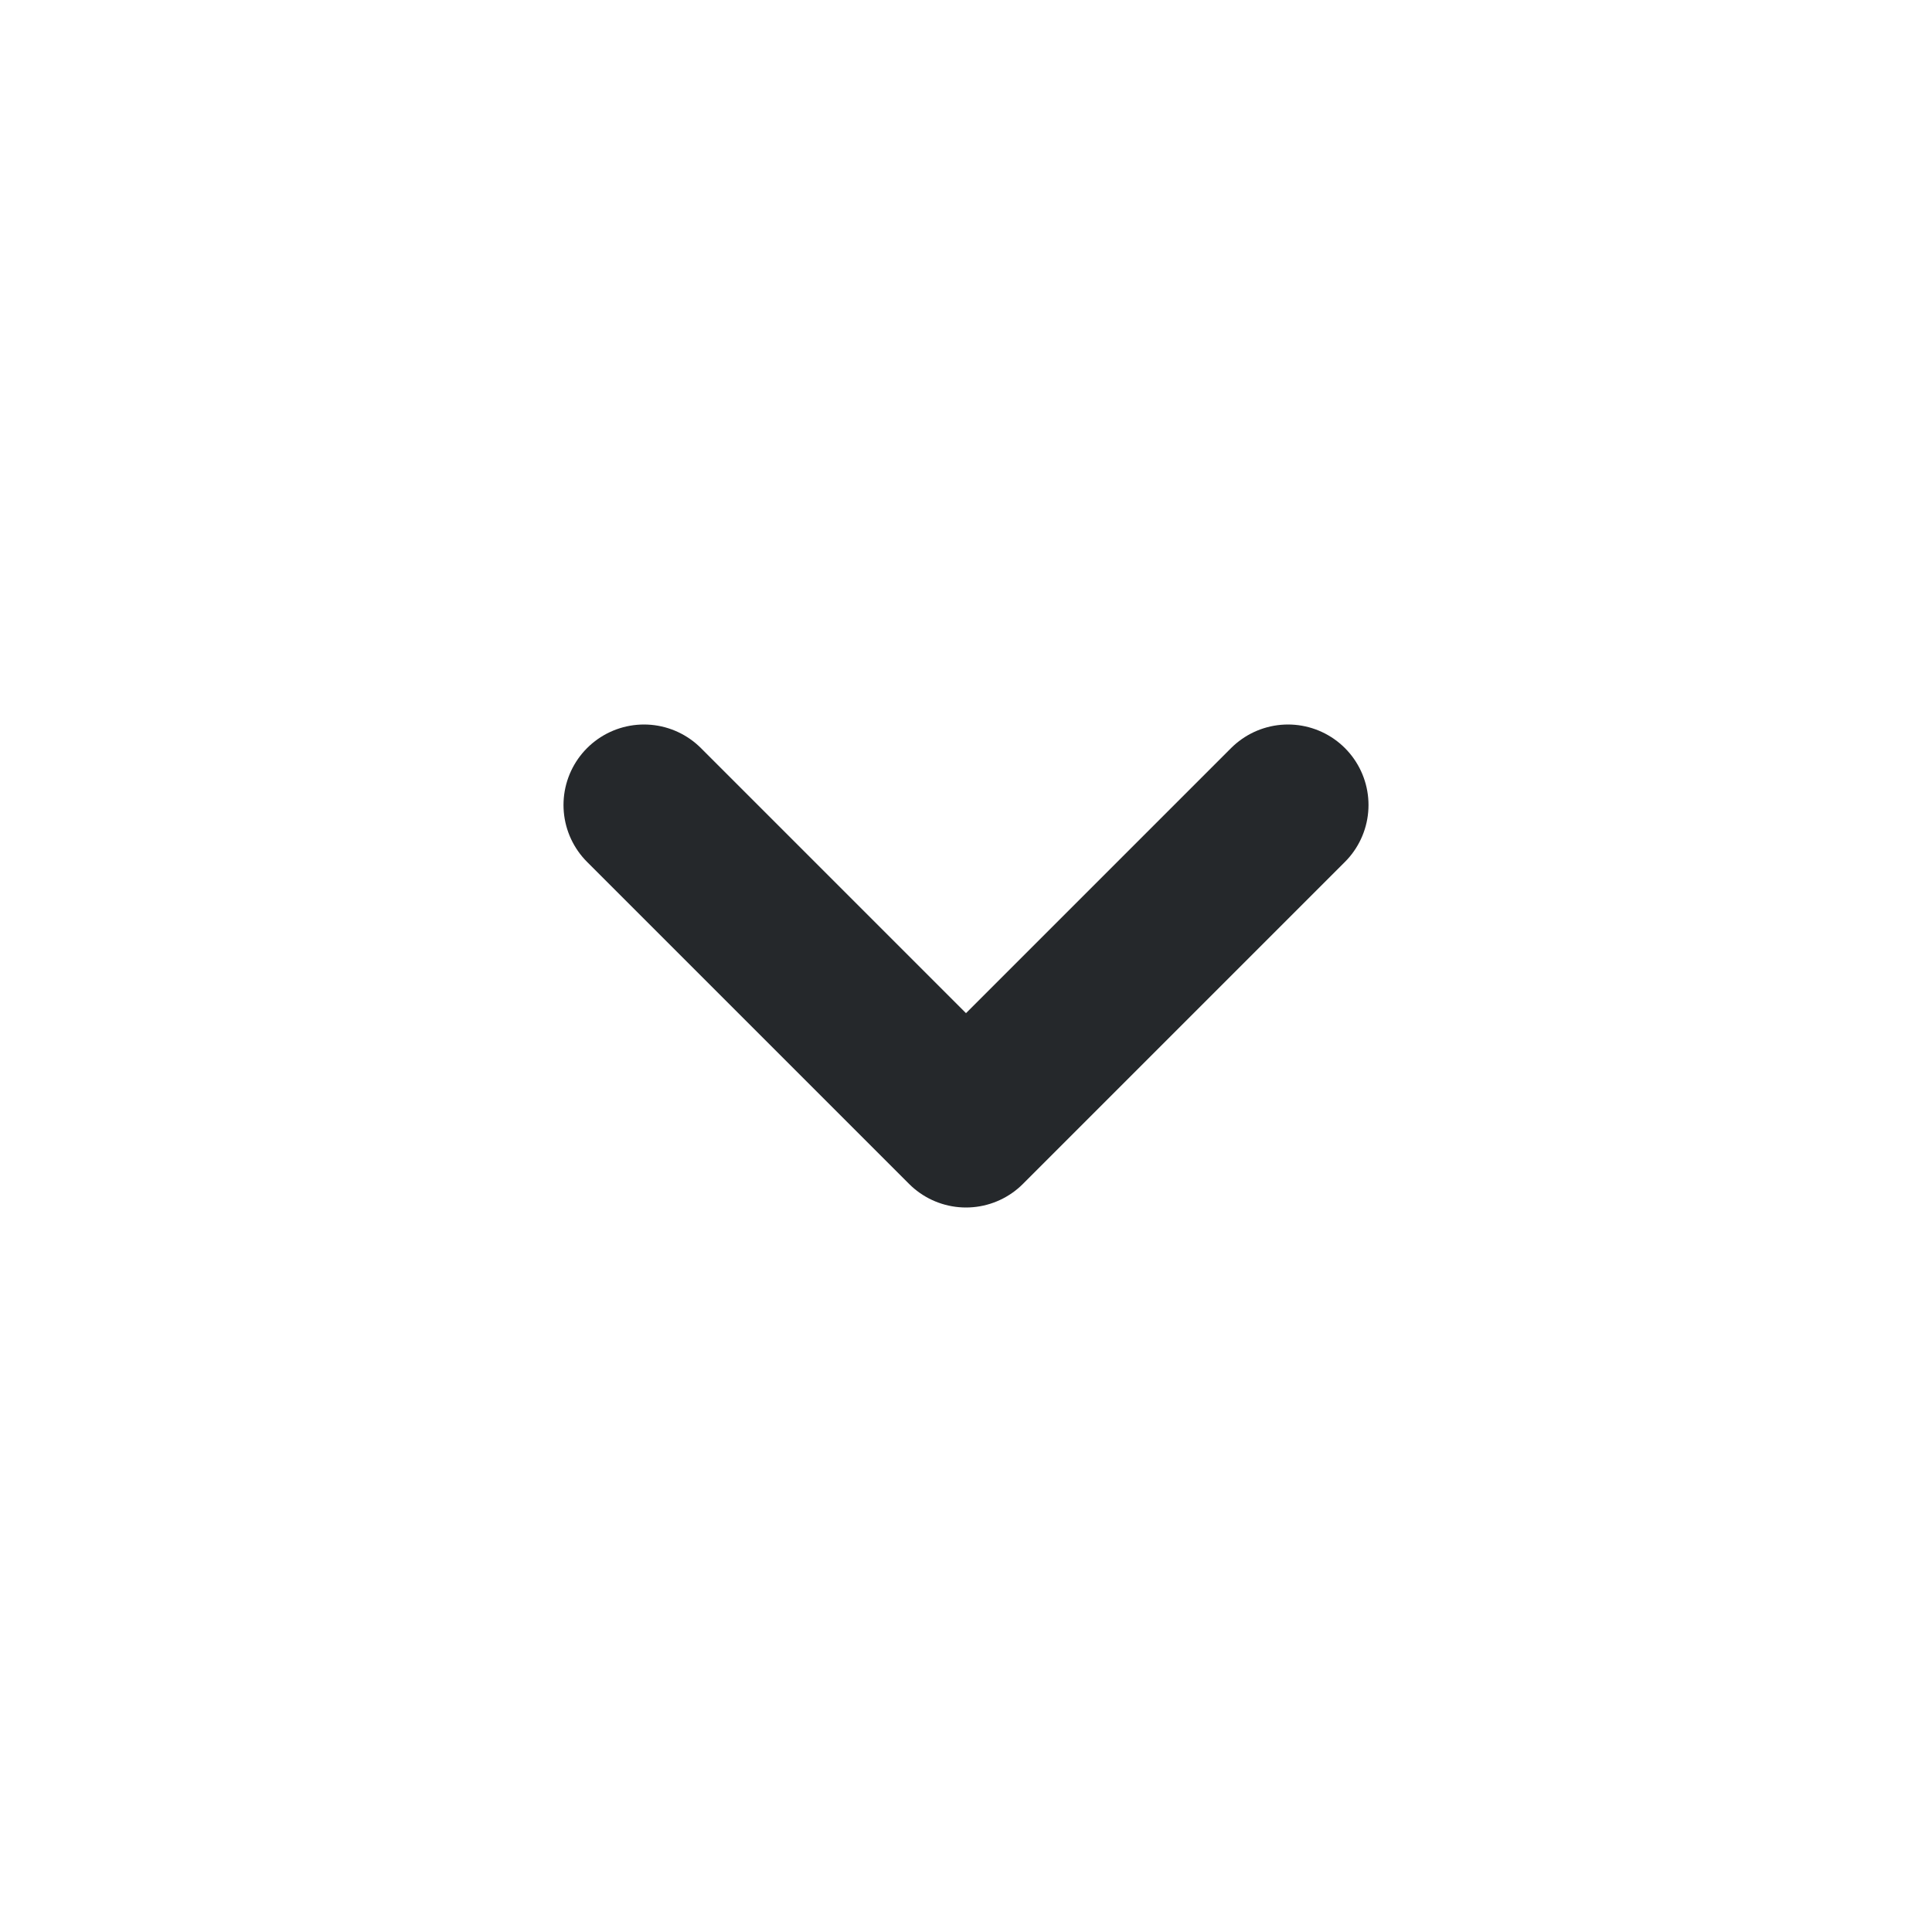
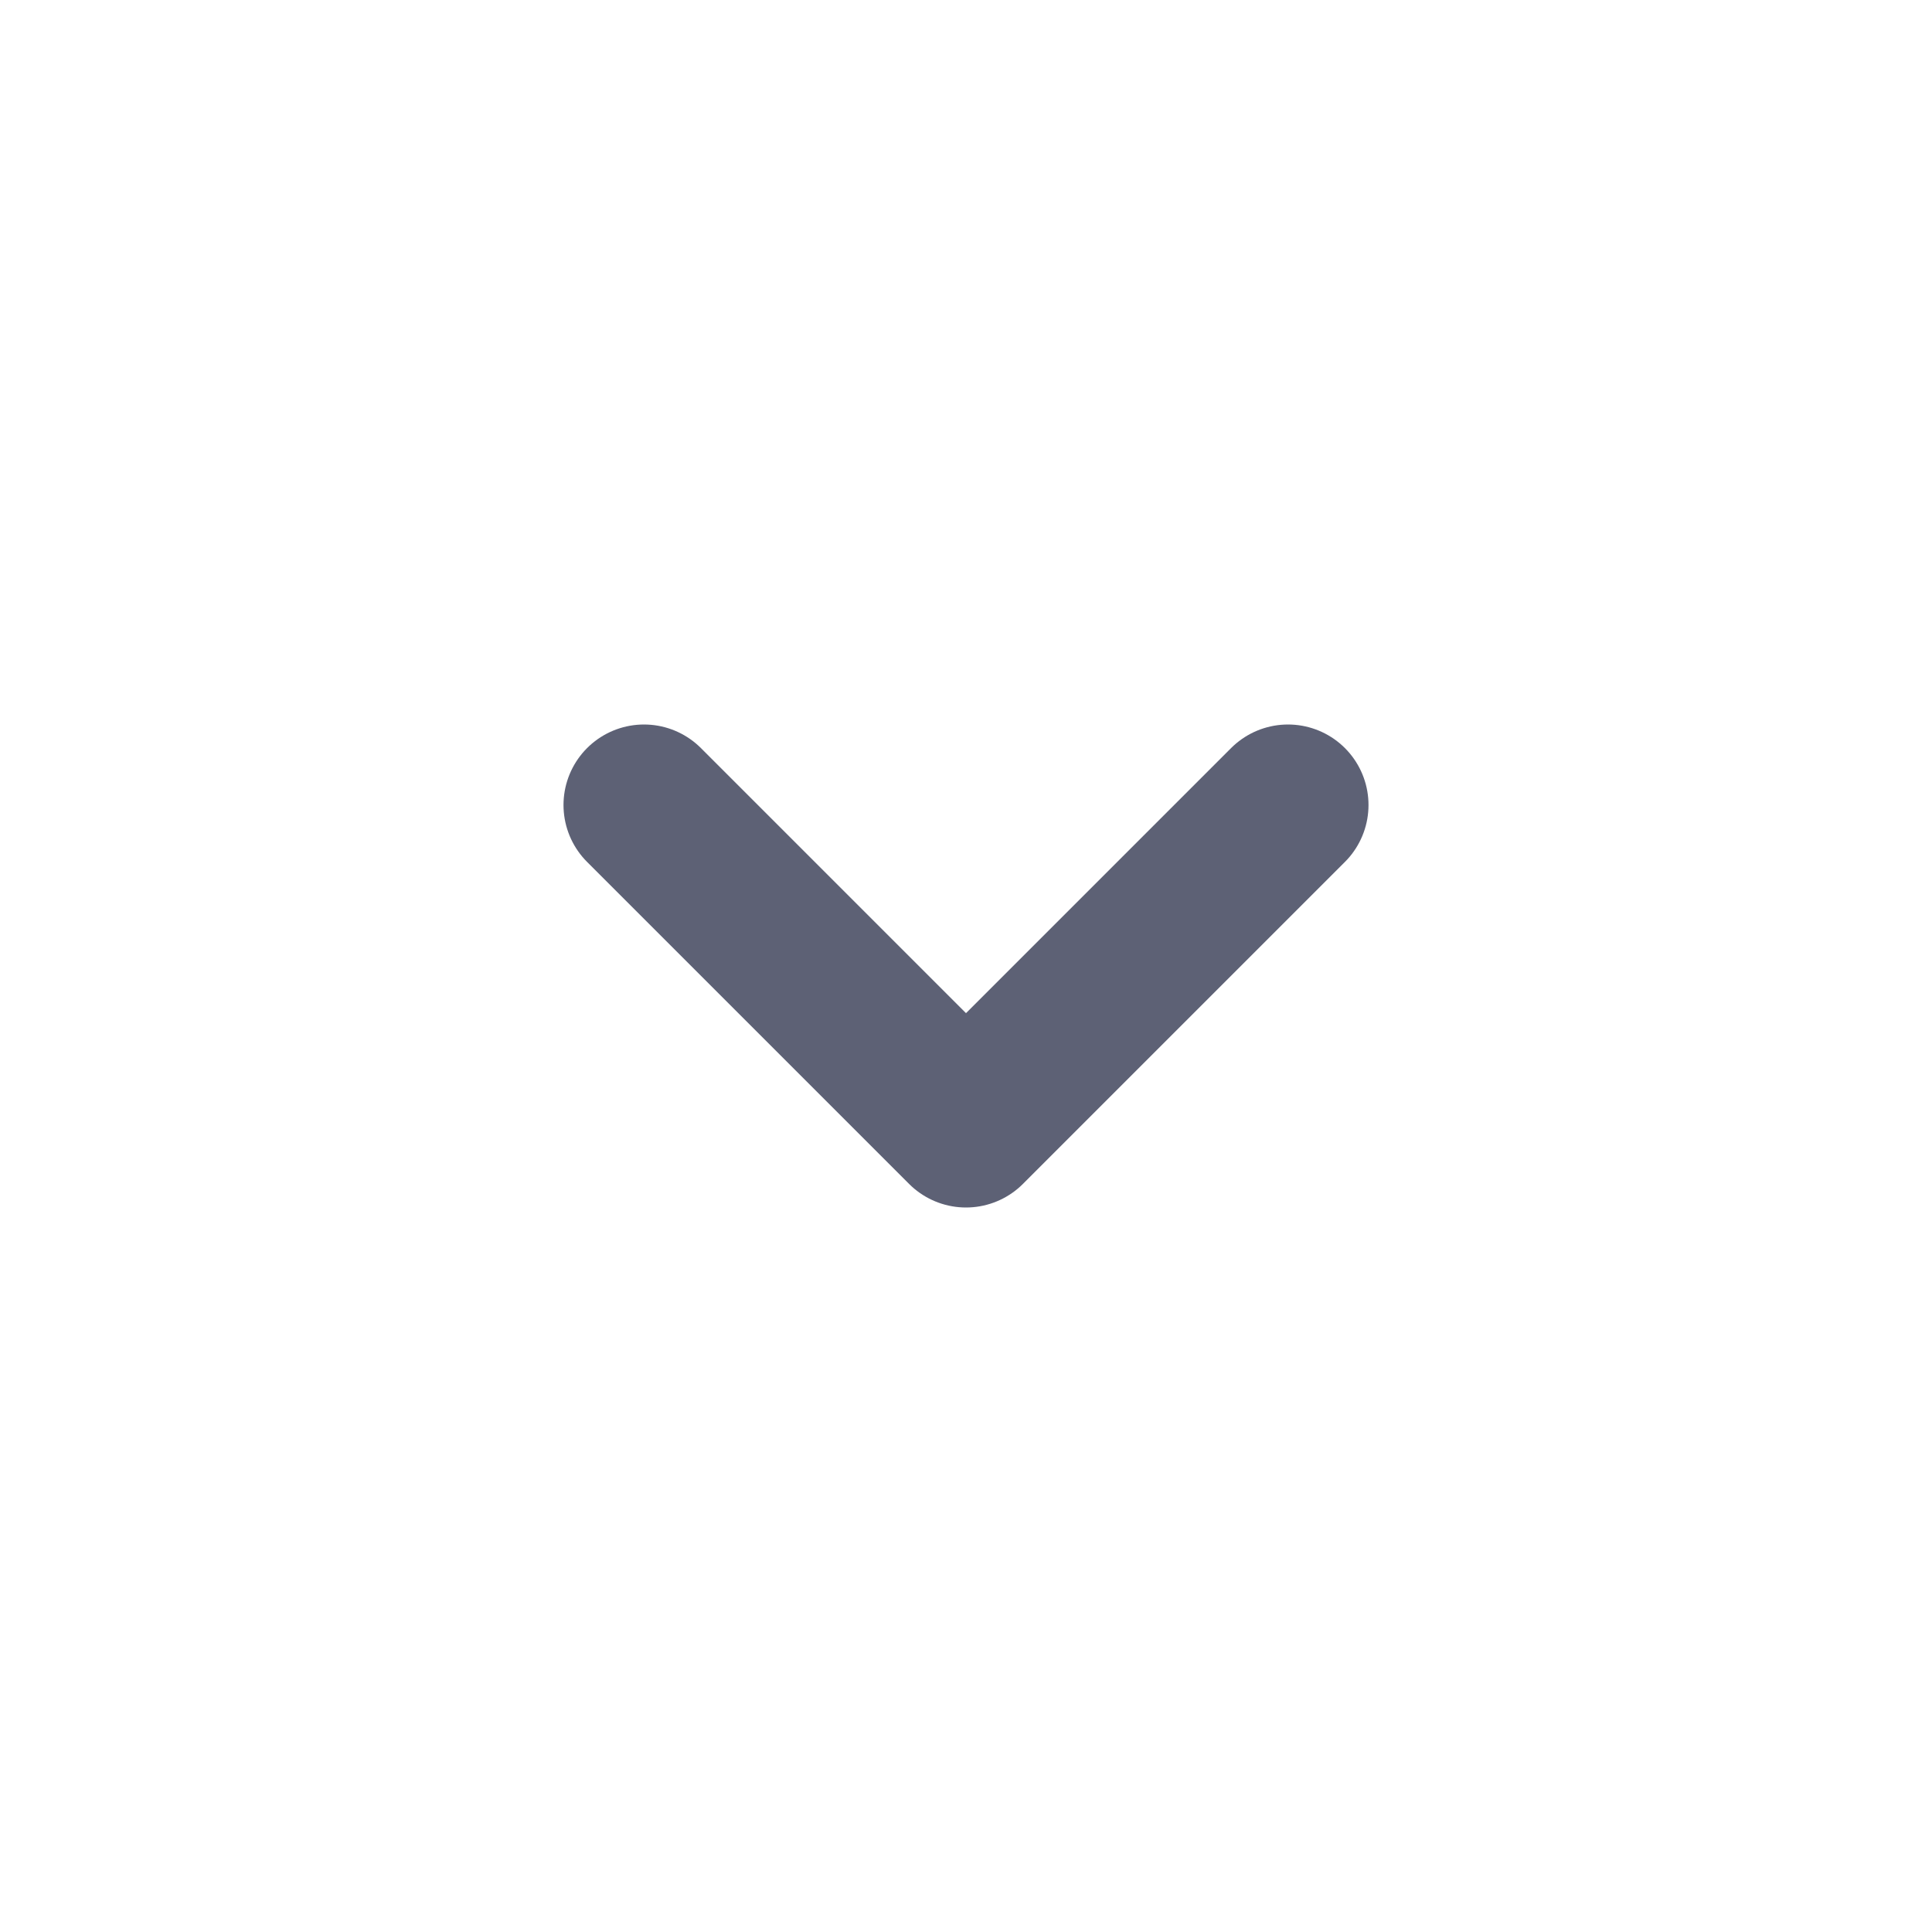
<svg xmlns="http://www.w3.org/2000/svg" width="24" height="24" viewBox="0 0 24 24" fill="none">
-   <path d="M16 10L12 14L8 10" stroke="#25282B" stroke-width="2" stroke-linecap="round" stroke-linejoin="round" />
+   <path d="M16 10L12 14L8 10" stroke="#5d6175" stroke-width="2" stroke-linecap="round" stroke-linejoin="round" />
</svg>
